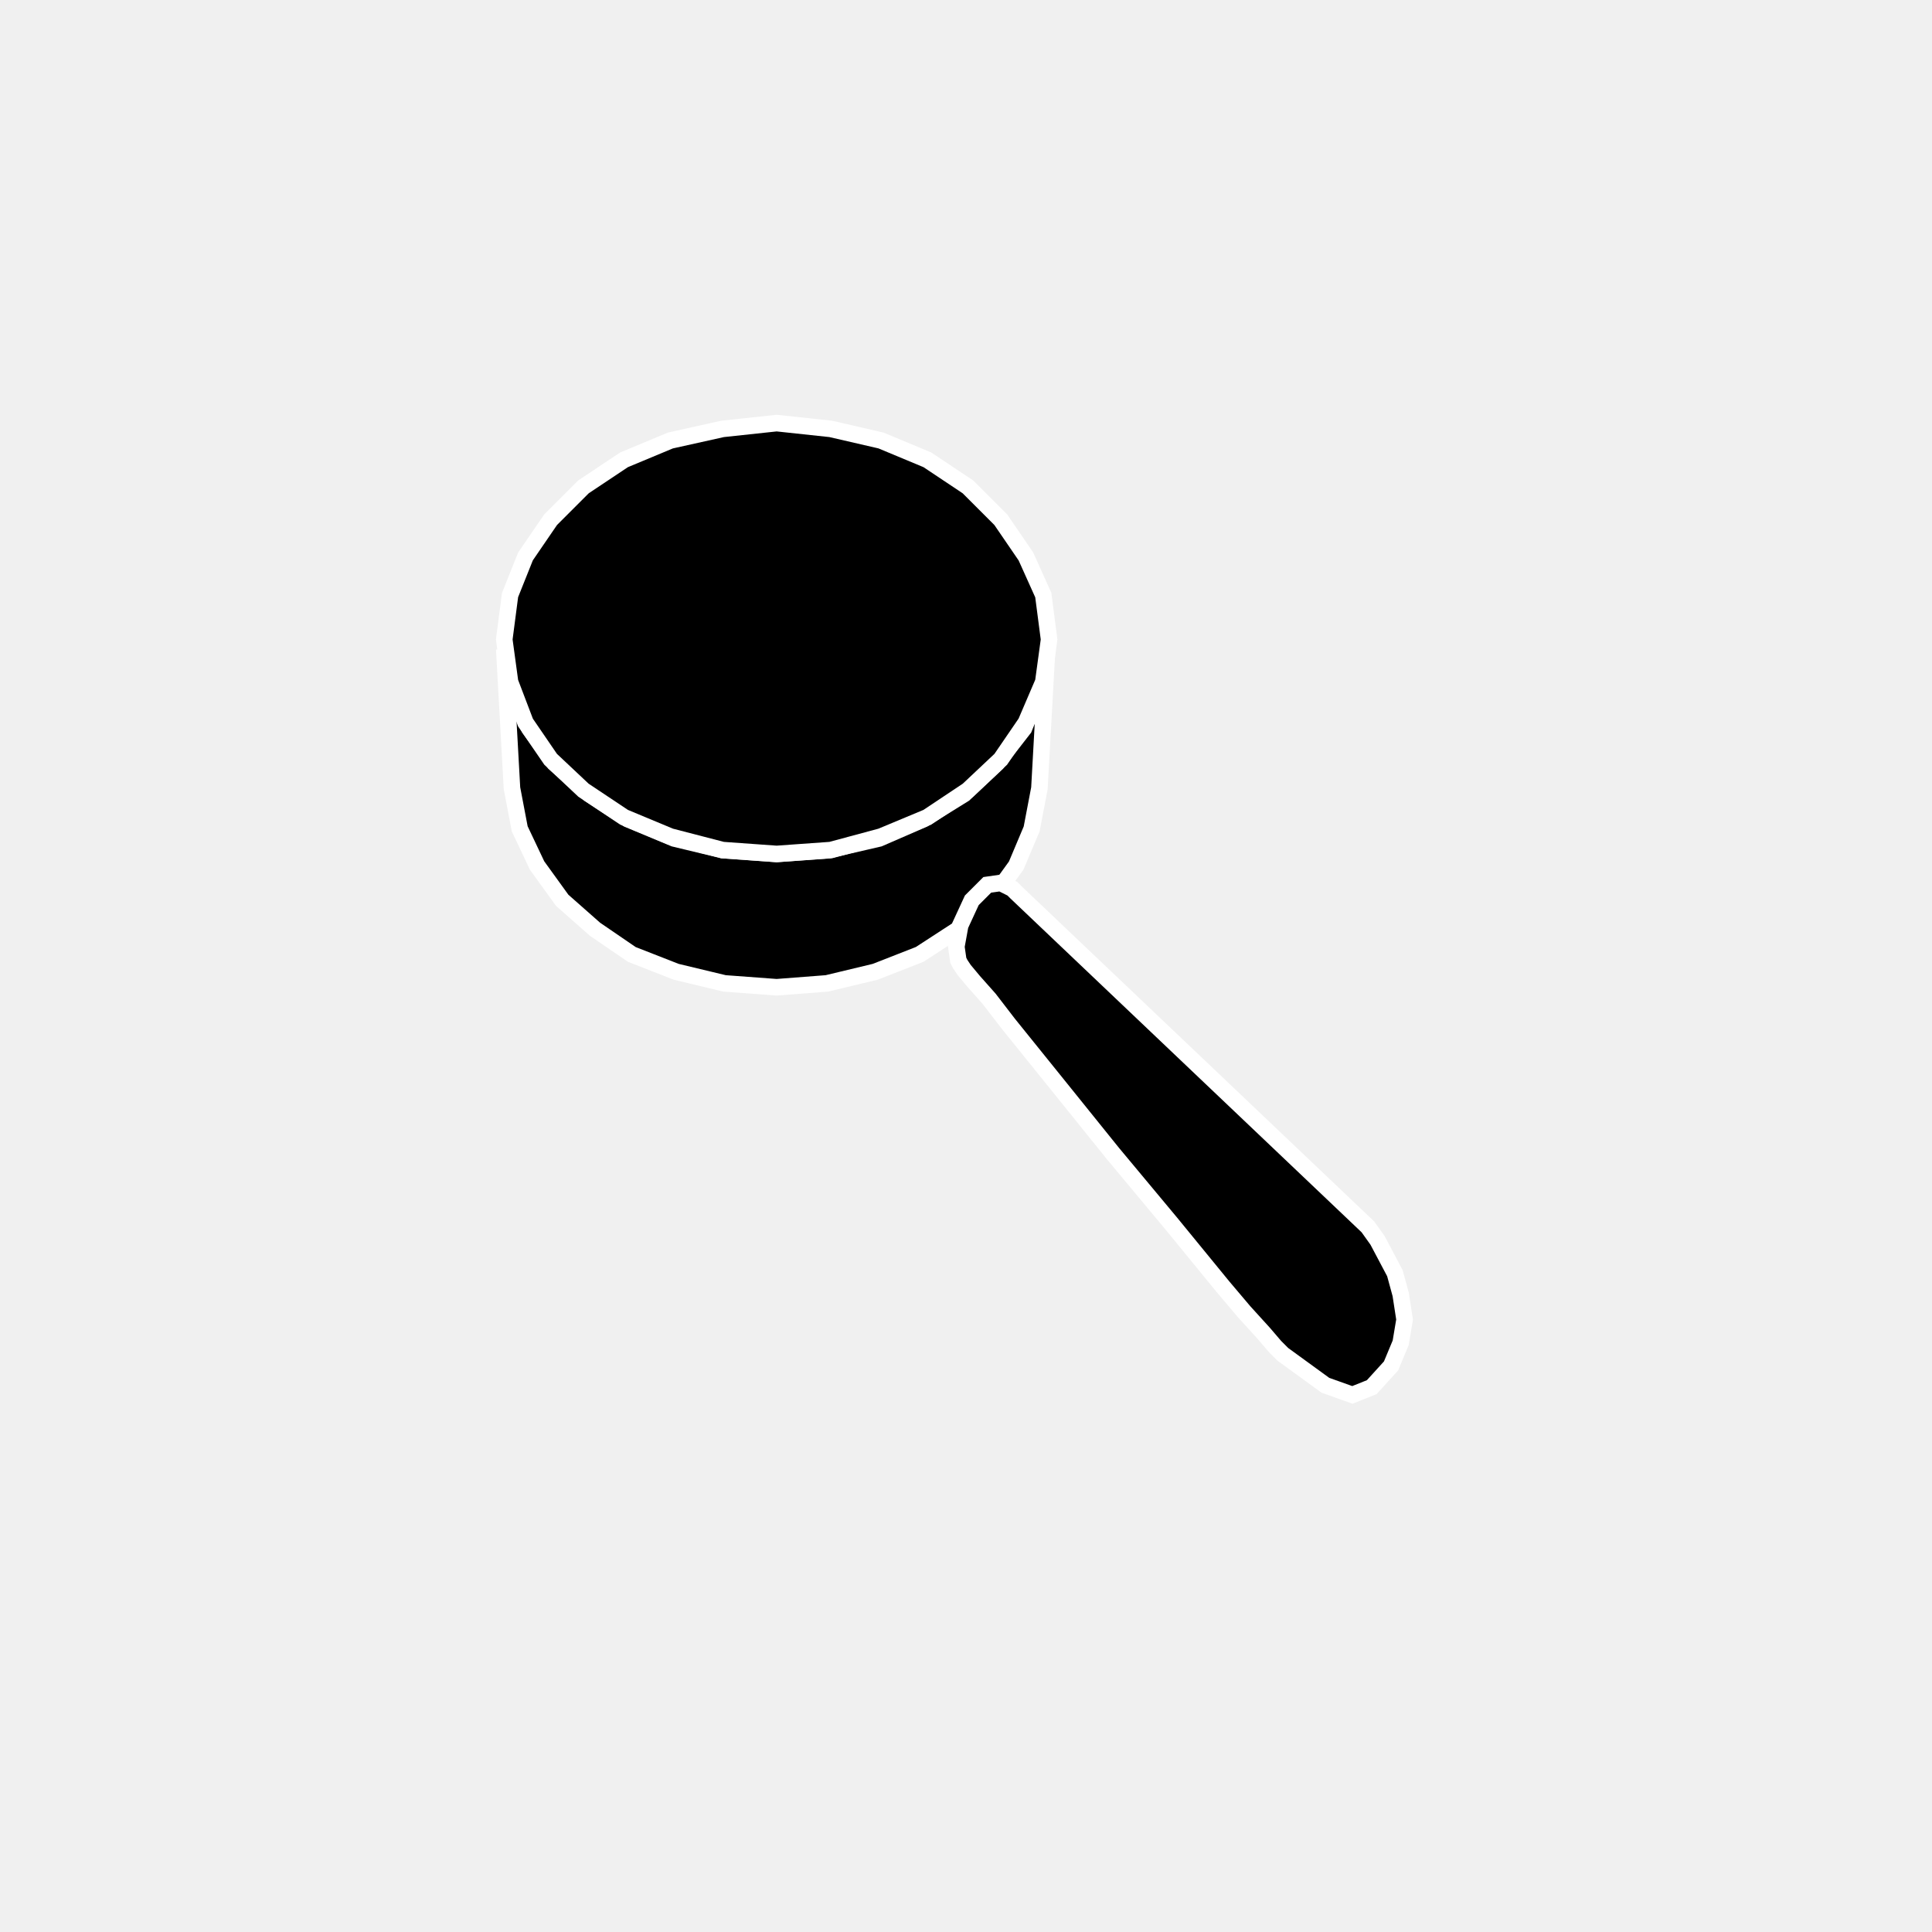
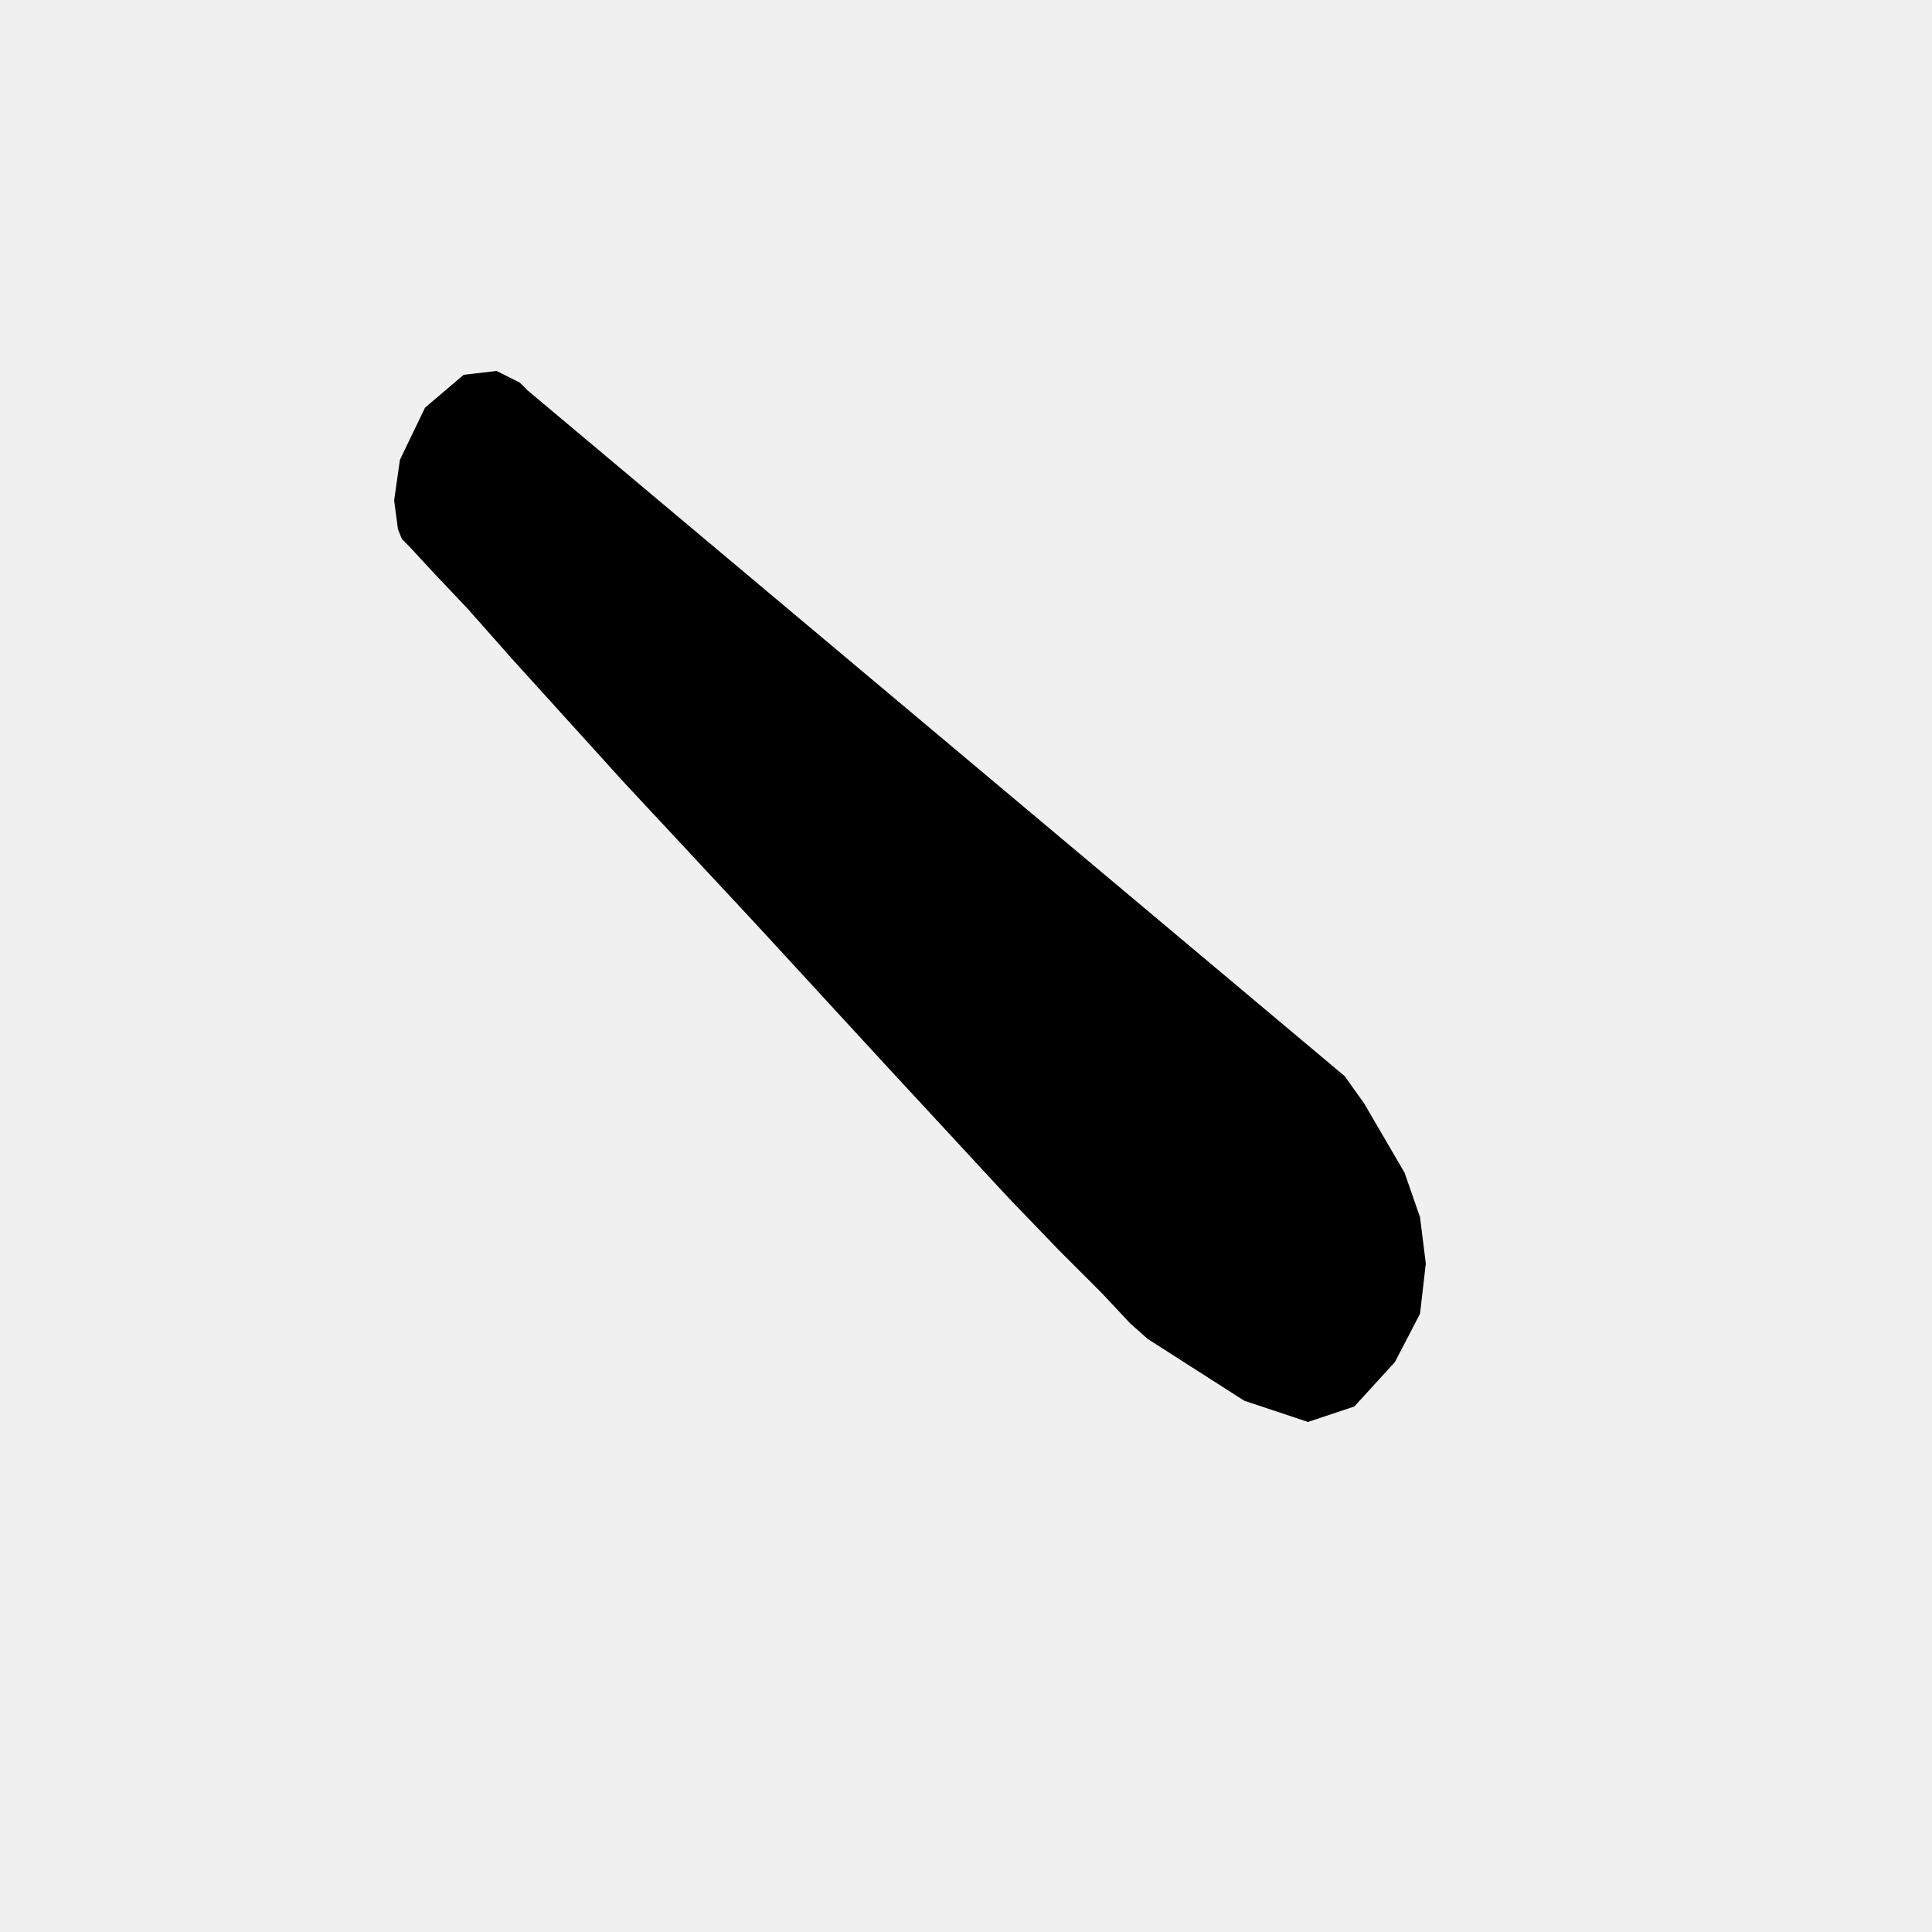
<svg xmlns="http://www.w3.org/2000/svg" version="1.1" id="レイヤー_1" x="0px" y="0px" viewBox="0 0 100 100" enable-background="new 0 0 100 100" xml:space="preserve">
  <g id="レイヤー_2">
    <path id="path3267" fill="none" stroke="#231815" stroke-miterlimit="10" d="M60,159.1" />
  </g>
  <polygon id="polygon3215" points="86.5,78.1 85,78.1 87.3,78.1 87.3,78.1 " />
-   <polygon points="54.2,33.6 53.8,35.7 53,37.7 51.6,39.5 49.9,41.1 47.8,42.4 45.5,43.4 42.9,44 40.2,44.2 37.4,44 34.9,43.4   32.5,42.4 30.5,41.1 28.7,39.5 27.4,37.7 26.5,35.7 26.1,33.6 26.5,40.8 26.9,42.9 27.8,44.8 29.1,46.6 30.8,48.1 32.7,49.4   35,50.3 37.5,50.9 40.2,51.1 42.8,50.9 45.3,50.3 47.6,49.4 49.6,48.1 51.3,46.6 52.6,44.8 53.4,42.9 53.8,40.8 " />
-   <polygon stroke="#FFFFFF" stroke-width="0.856" stroke-miterlimit="2.613" points="54.2,33.6 53.8,35.7 53,37.7 51.6,39.5   49.9,41.1 47.8,42.4 45.5,43.4 42.9,44 40.2,44.2 37.4,44 34.9,43.4 32.5,42.4 30.5,41.1 28.7,39.5 27.4,37.7 26.5,35.7 26.1,33.6   26.5,40.8 26.9,42.9 27.8,44.8 29.1,46.6 30.8,48.1 32.7,49.4 35,50.3 37.5,50.9 40.2,51.1 42.8,50.9 45.3,50.3 47.6,49.4   49.6,48.1 51.3,46.6 52.6,44.8 53.4,42.9 53.8,40.8 " />
-   <polygon stroke="#FFFFFF" stroke-width="0.856" stroke-miterlimit="2.613" points="54.3,33.1 54,35.3 53.1,37.4 51.8,39.3   50.1,40.9 48,42.3 45.6,43.3 43,44 40.2,44.2 37.4,44 34.7,43.3 32.3,42.3 30.2,40.9 28.5,39.3 27.2,37.4 26.4,35.3 26.1,33.1   26.4,30.8 27.2,28.8 28.5,26.9 30.2,25.2 32.3,23.8 34.7,22.8 37.4,22.2 40.2,21.9 43,22.2 45.6,22.8 48,23.8 50.1,25.2 51.8,26.9   53.1,28.8 54,30.8 " />
-   <polygon points="49.7,49.9 49.6,49.7 49.5,49 49.7,47.9 50.3,46.6 51.1,45.8 51.8,45.7 52.4,46 52.6,46.2 70.8,63.5 71.3,64.2   72.2,65.9 72.5,67 72.7,68.3 72.5,69.5 72,70.7 71,71.8 70,72.2 68.6,71.7 66.4,70.1 66,69.7 65.4,69 64.4,67.9 63.3,66.6   60.6,63.3 57.6,59.7 54.7,56.1 52.2,53 51.2,51.7 50.4,50.8 49.9,50.2 " />
-   <polygon stroke="#FFFFFF" stroke-width="0.856" stroke-miterlimit="2.613" points="49.7,49.9 49.6,49.7 49.5,49 49.7,47.9   50.3,46.6 51.1,45.8 51.8,45.7 52.4,46 52.6,46.2 70.8,63.5 71.3,64.2 72.2,65.9 72.5,67 72.7,68.3 72.5,69.5 72,70.7 71,71.8   70,72.2 68.6,71.7 66.4,70.1 66,69.7 65.4,69 64.4,67.9 63.3,66.6 60.6,63.3 57.6,59.7 54.7,56.1 52.2,53 51.2,51.7 50.4,50.8   49.9,50.2 " />
+   <polygon points="20.8,27.9 20.6,27.4 20.4,25.9 20.7,23.8 22,21.1 24,19.4 25.7,19.2 26.9,19.8 27.3,20.2 69.6,55.7 70.6,57.1   72.7,60.7 73.5,63 73.8,65.4 73.5,68 72.2,70.5 70.1,72.8 67.7,73.6 64.4,72.5 59.4,69.3 58.5,68.5 57,66.9 54.8,64.7 52.2,62   46,55.3 39.1,47.8 32.3,40.5 26.5,34.1 24.2,31.5 22.4,29.6 21.2,28.3 " />
</svg>
